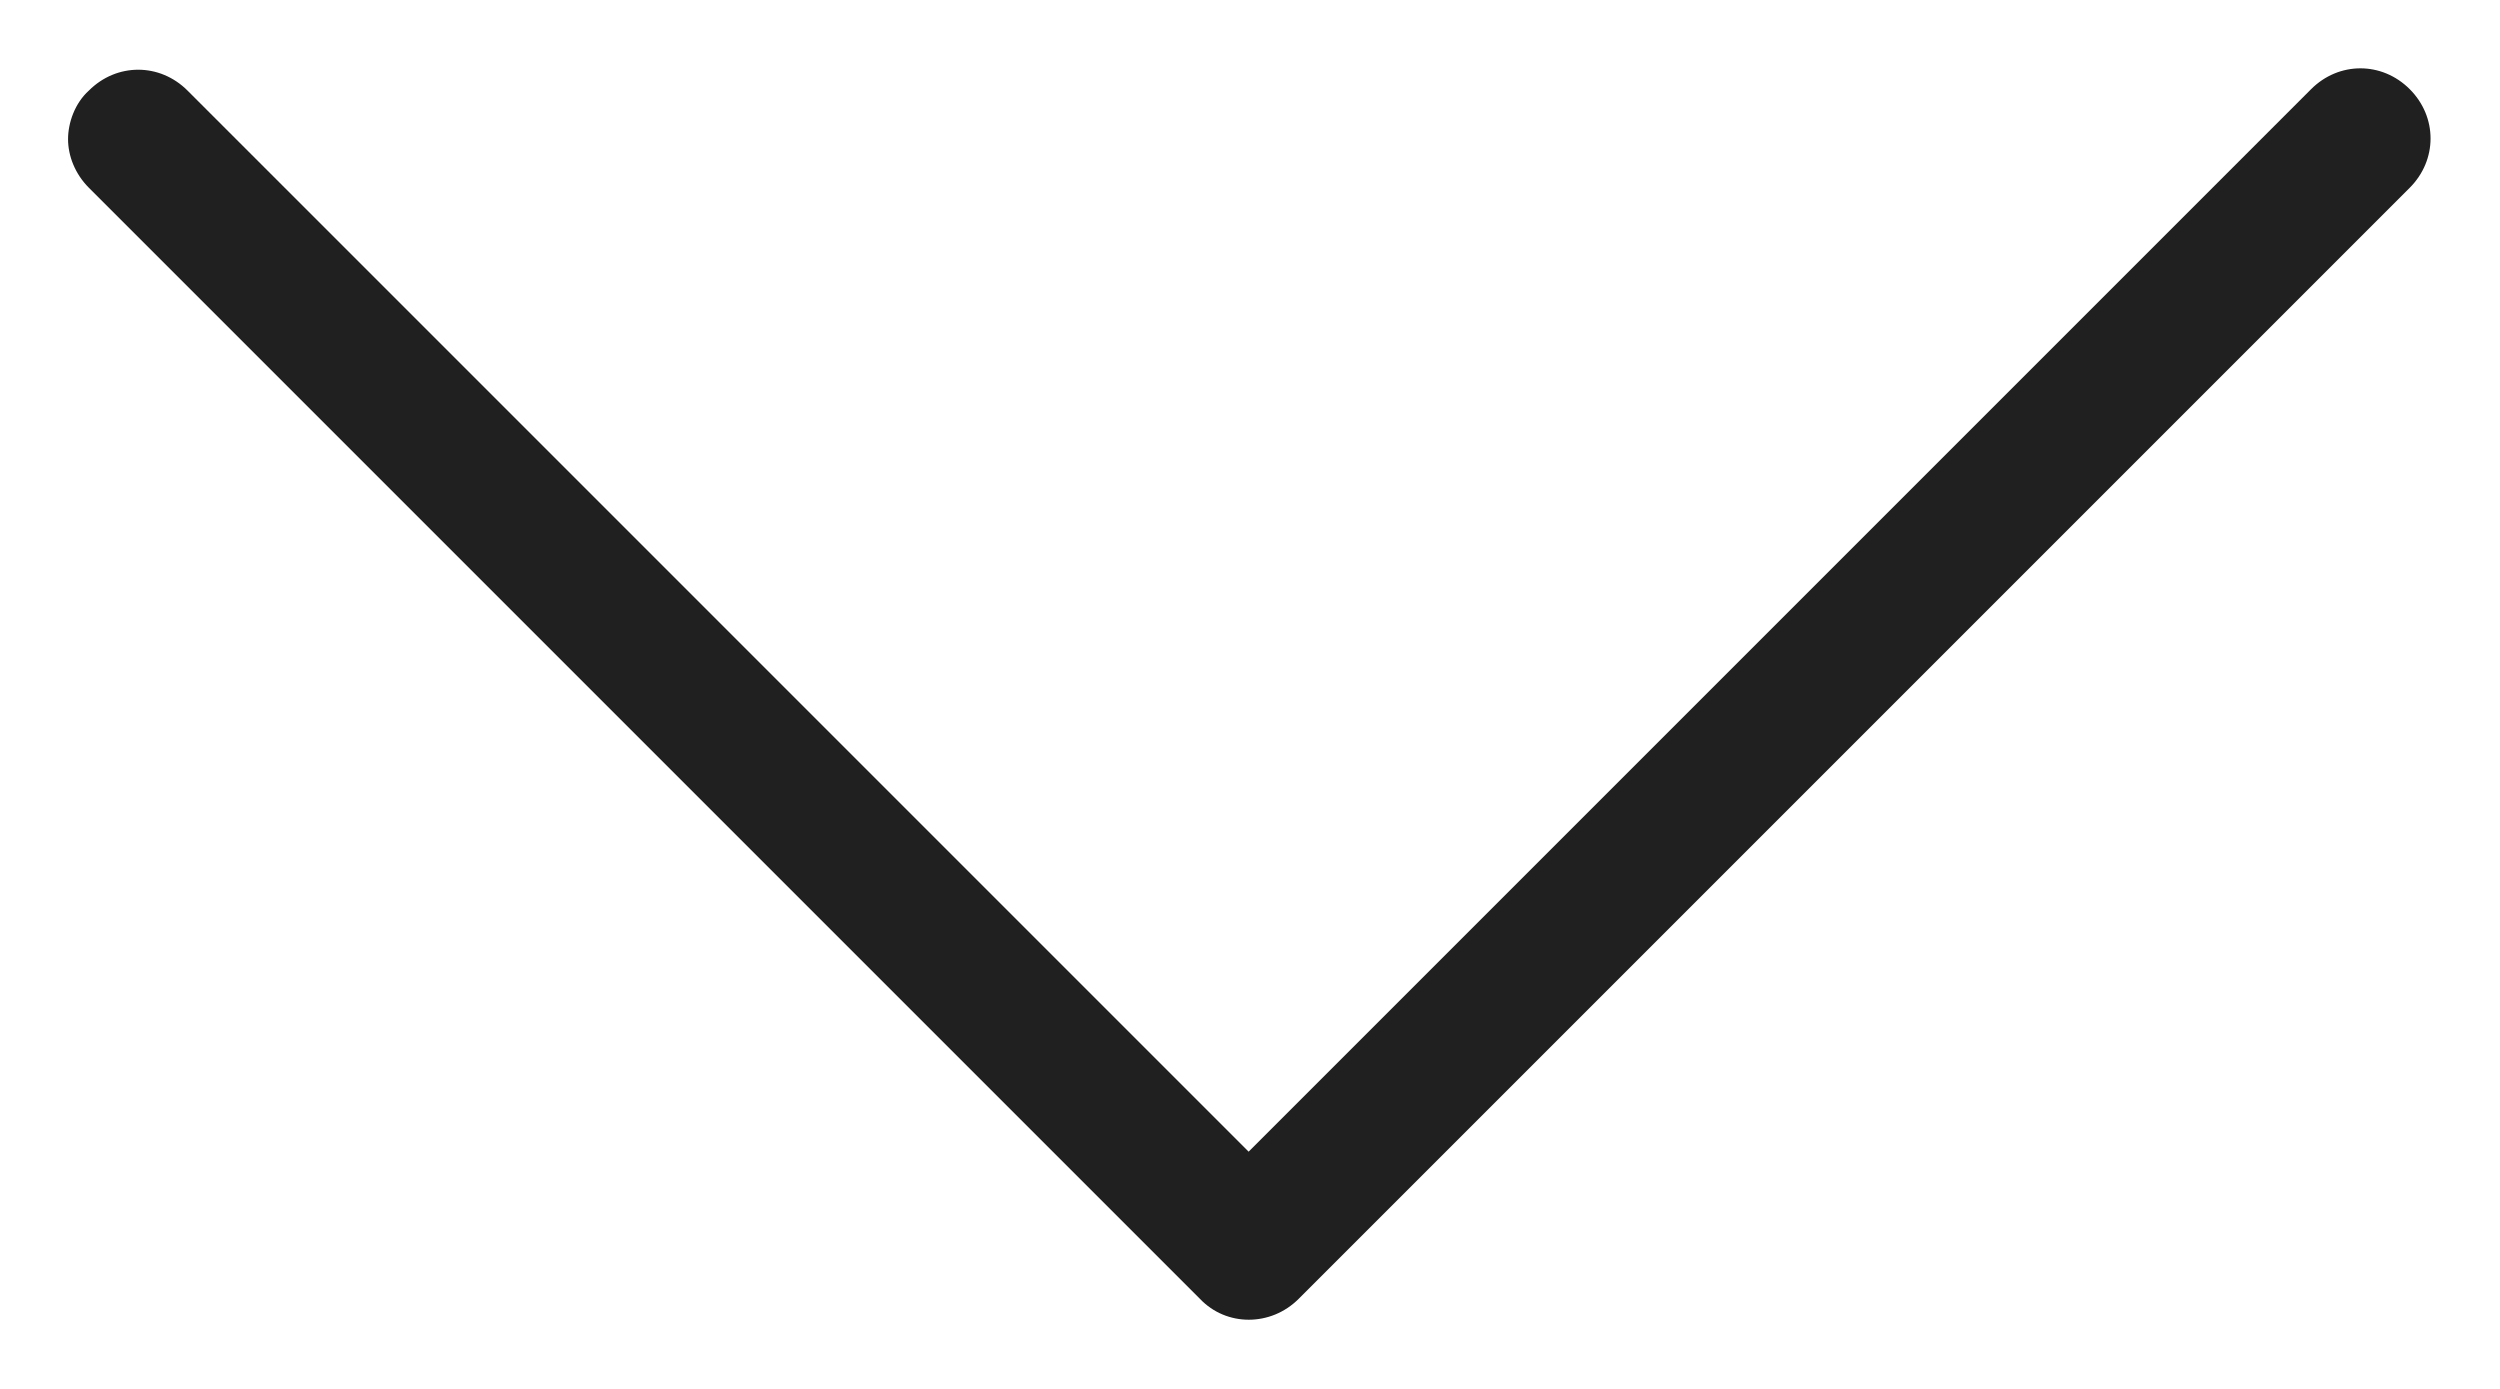
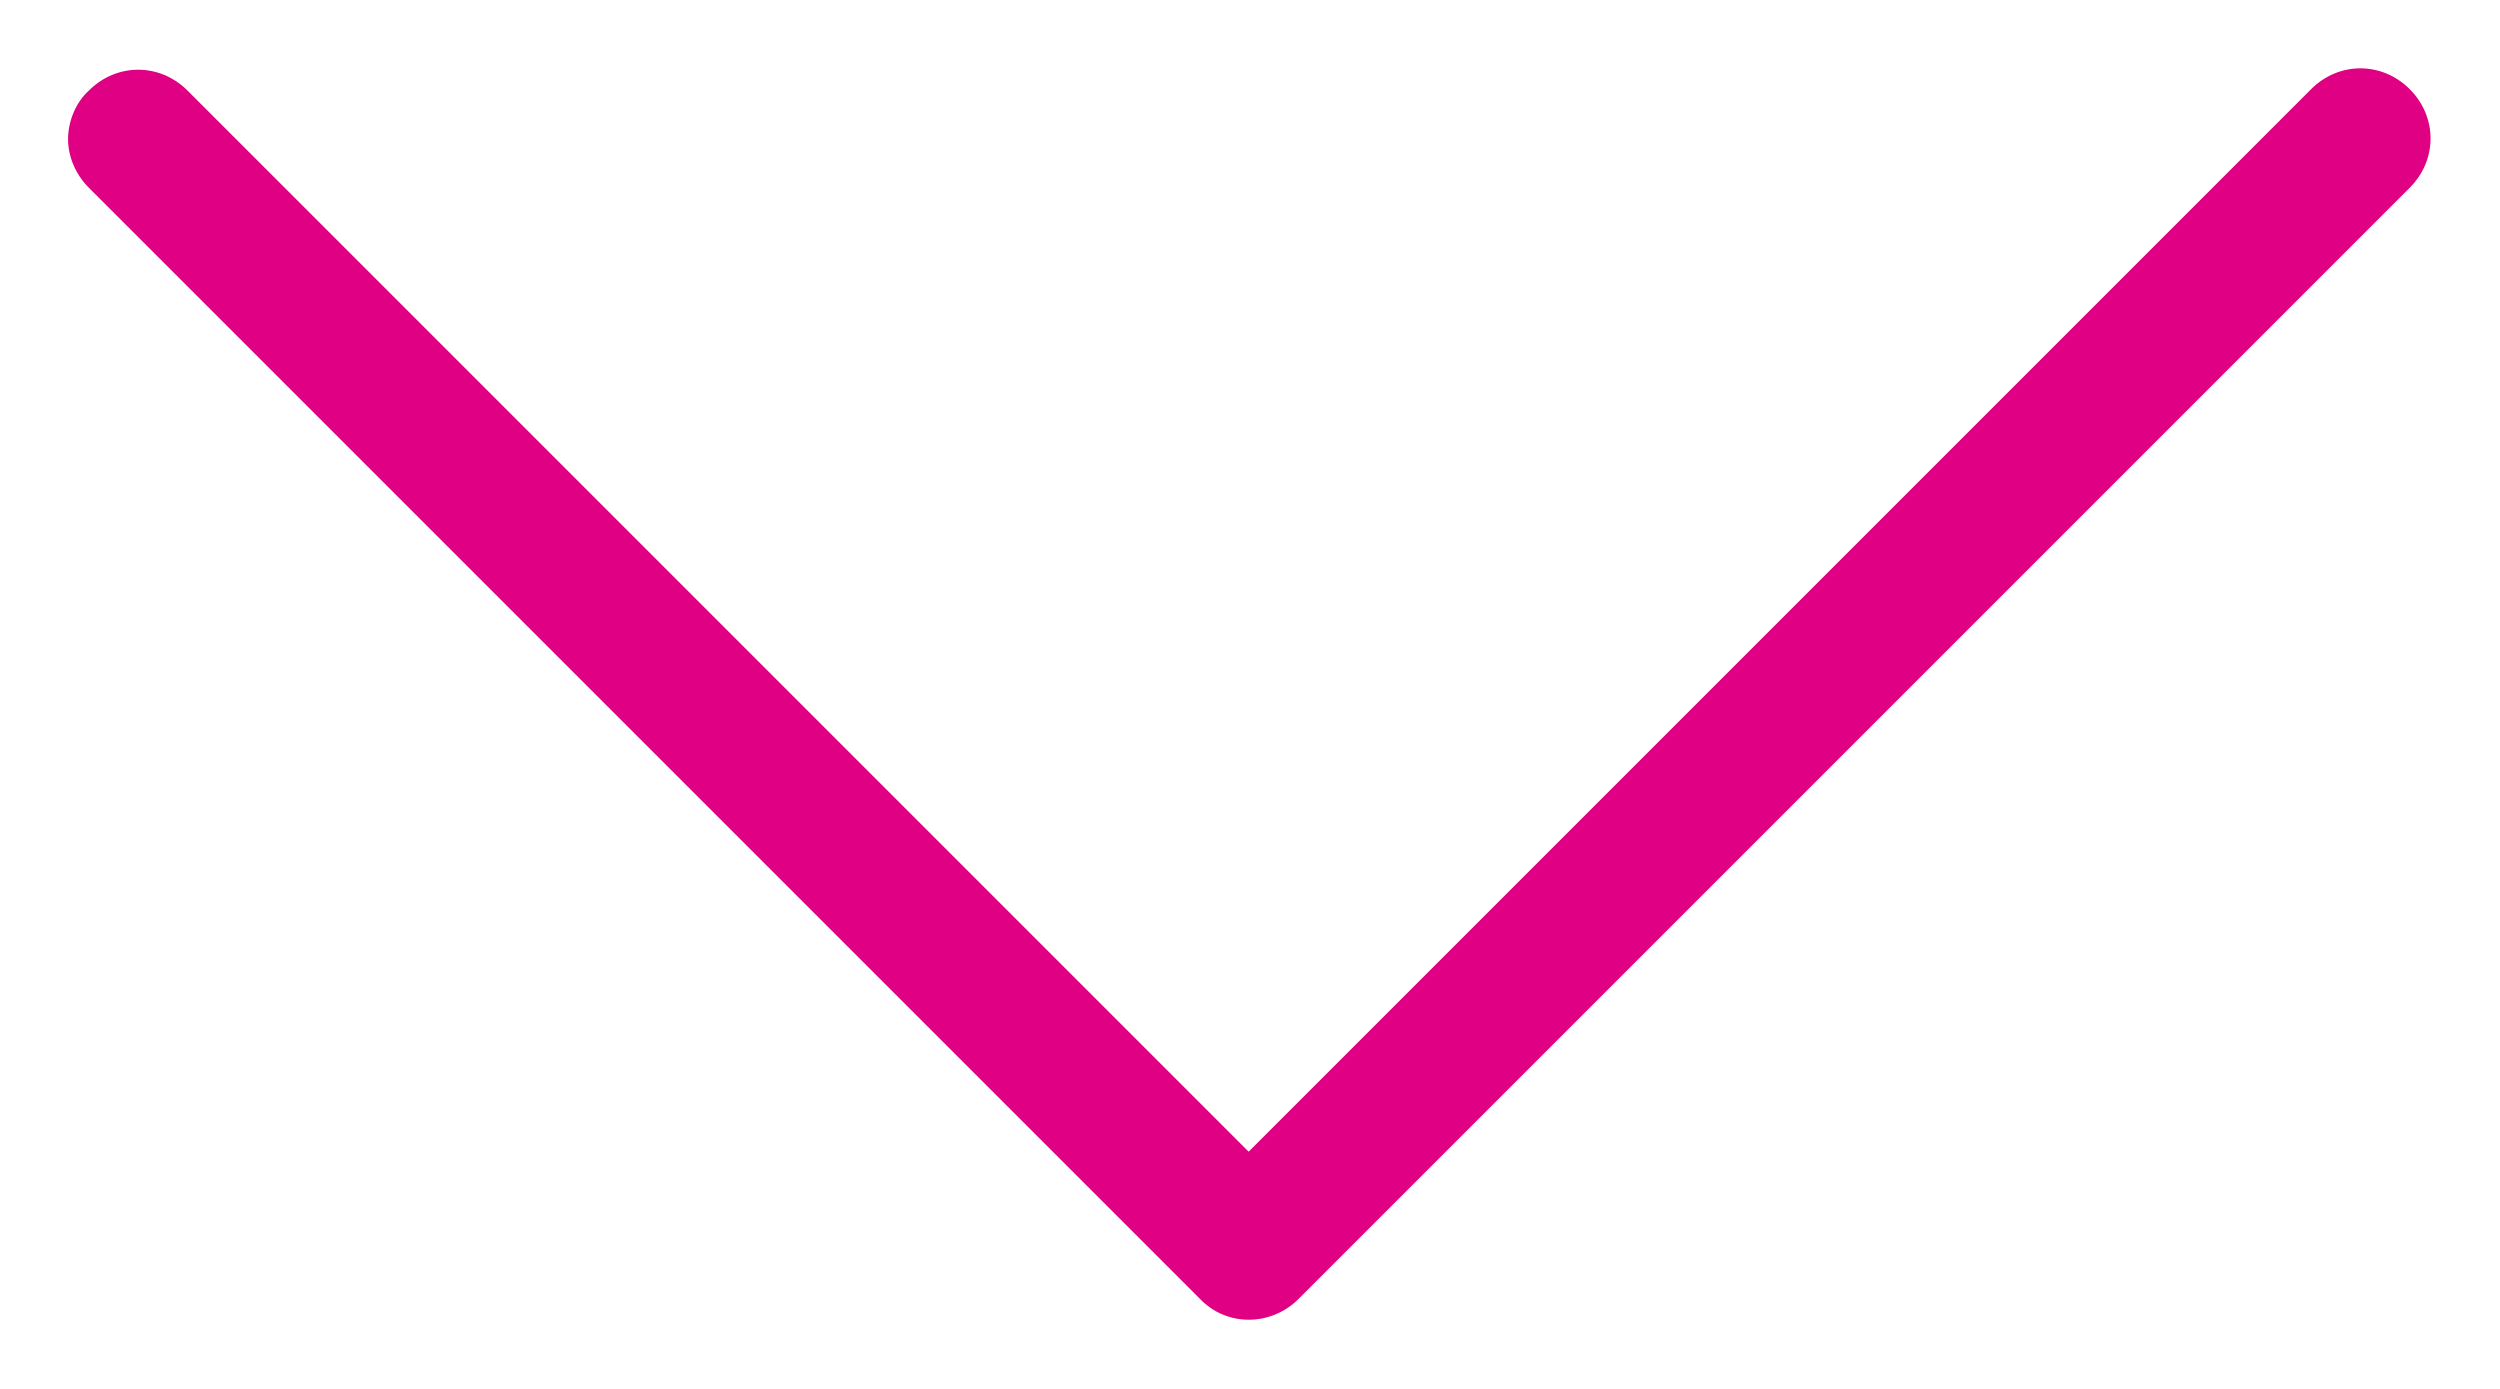
<svg xmlns="http://www.w3.org/2000/svg" width="18" height="10" viewBox="0 0 18 10" fill="none">
  <g id="ICON">
-     <path id="Vector" d="M8.64 9.352L0.64 1.352C0.54 1.252 0.49 1.122 0.49 1.002C0.49 0.882 0.54 0.742 0.64 0.652C0.84 0.452 1.15 0.452 1.35 0.652L8.99 8.292L16.64 0.642C16.84 0.442 17.15 0.442 17.35 0.642C17.55 0.842 17.55 1.152 17.35 1.352L9.35 9.352C9.15 9.552 8.83 9.552 8.64 9.352Z" fill="#202020" />
+     <path id="Vector" d="M8.64 9.352L0.64 1.352C0.54 1.252 0.49 1.122 0.49 1.002C0.49 0.882 0.54 0.742 0.64 0.652C0.84 0.452 1.15 0.452 1.35 0.652L8.99 8.292L16.64 0.642C16.84 0.442 17.15 0.442 17.35 0.642C17.55 0.842 17.55 1.152 17.35 1.352L9.35 9.352C9.15 9.552 8.83 9.552 8.64 9.352Z" fill="#E00083" />
  </g>
</svg>
